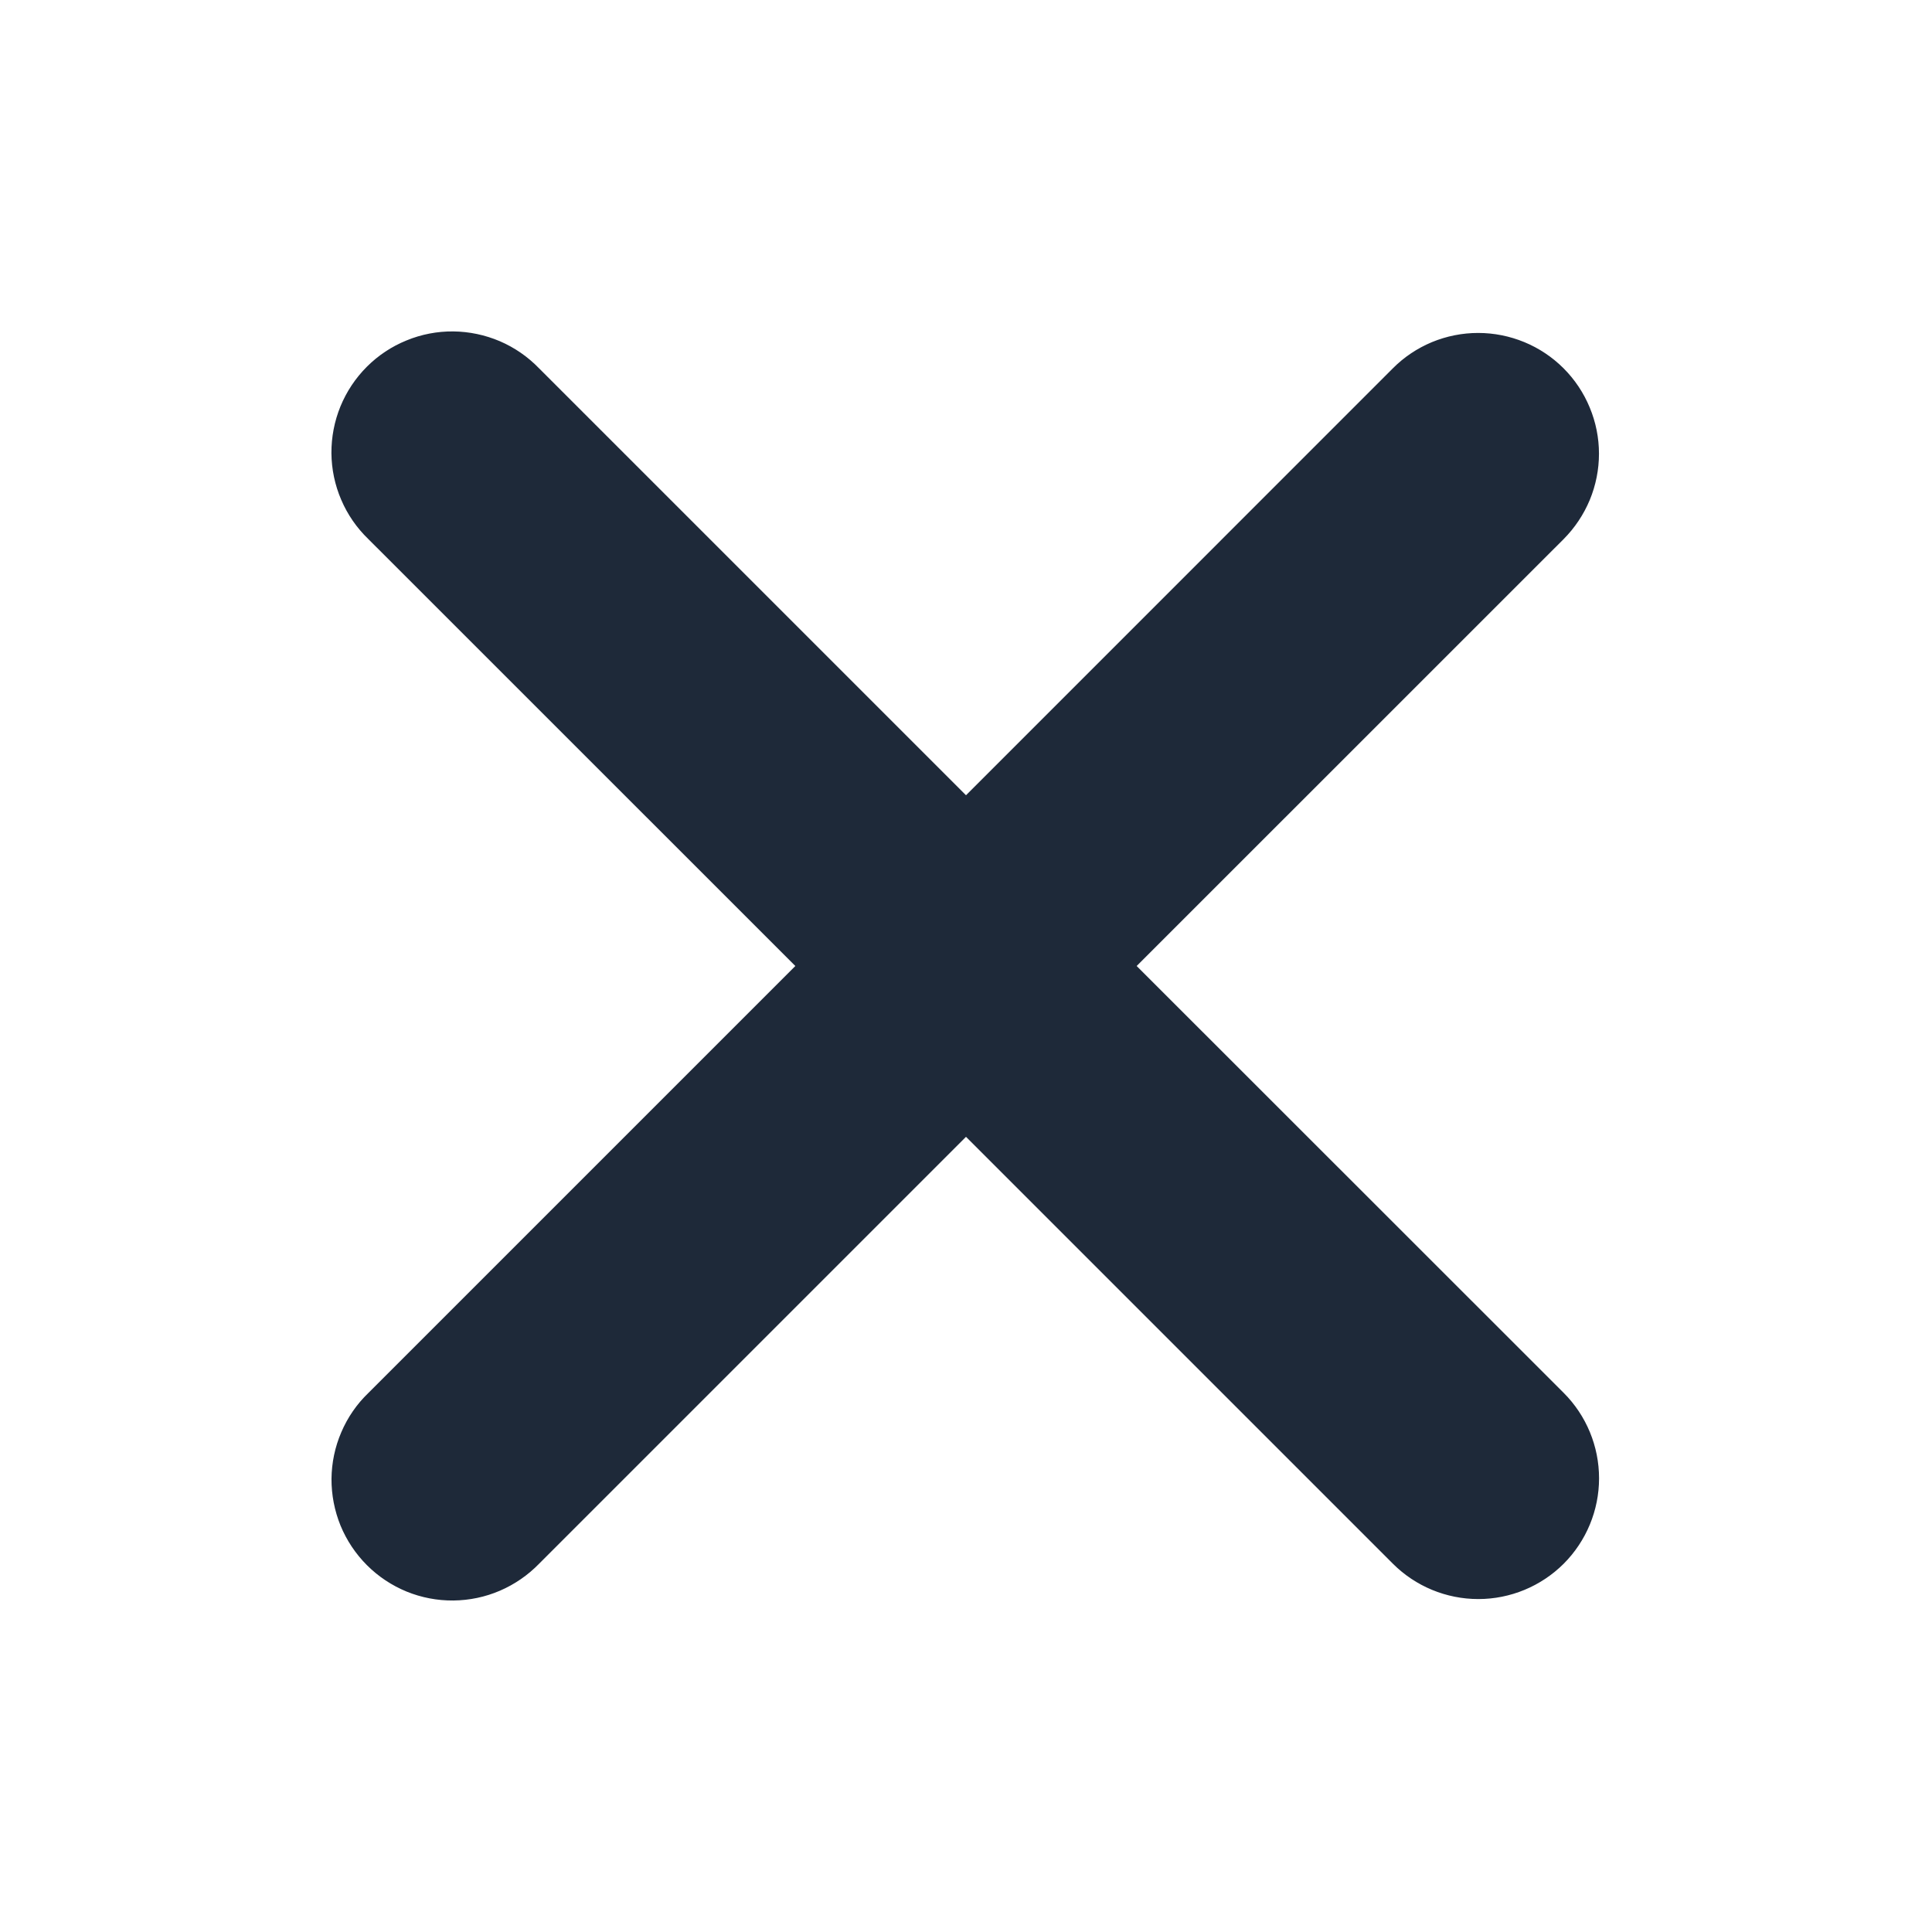
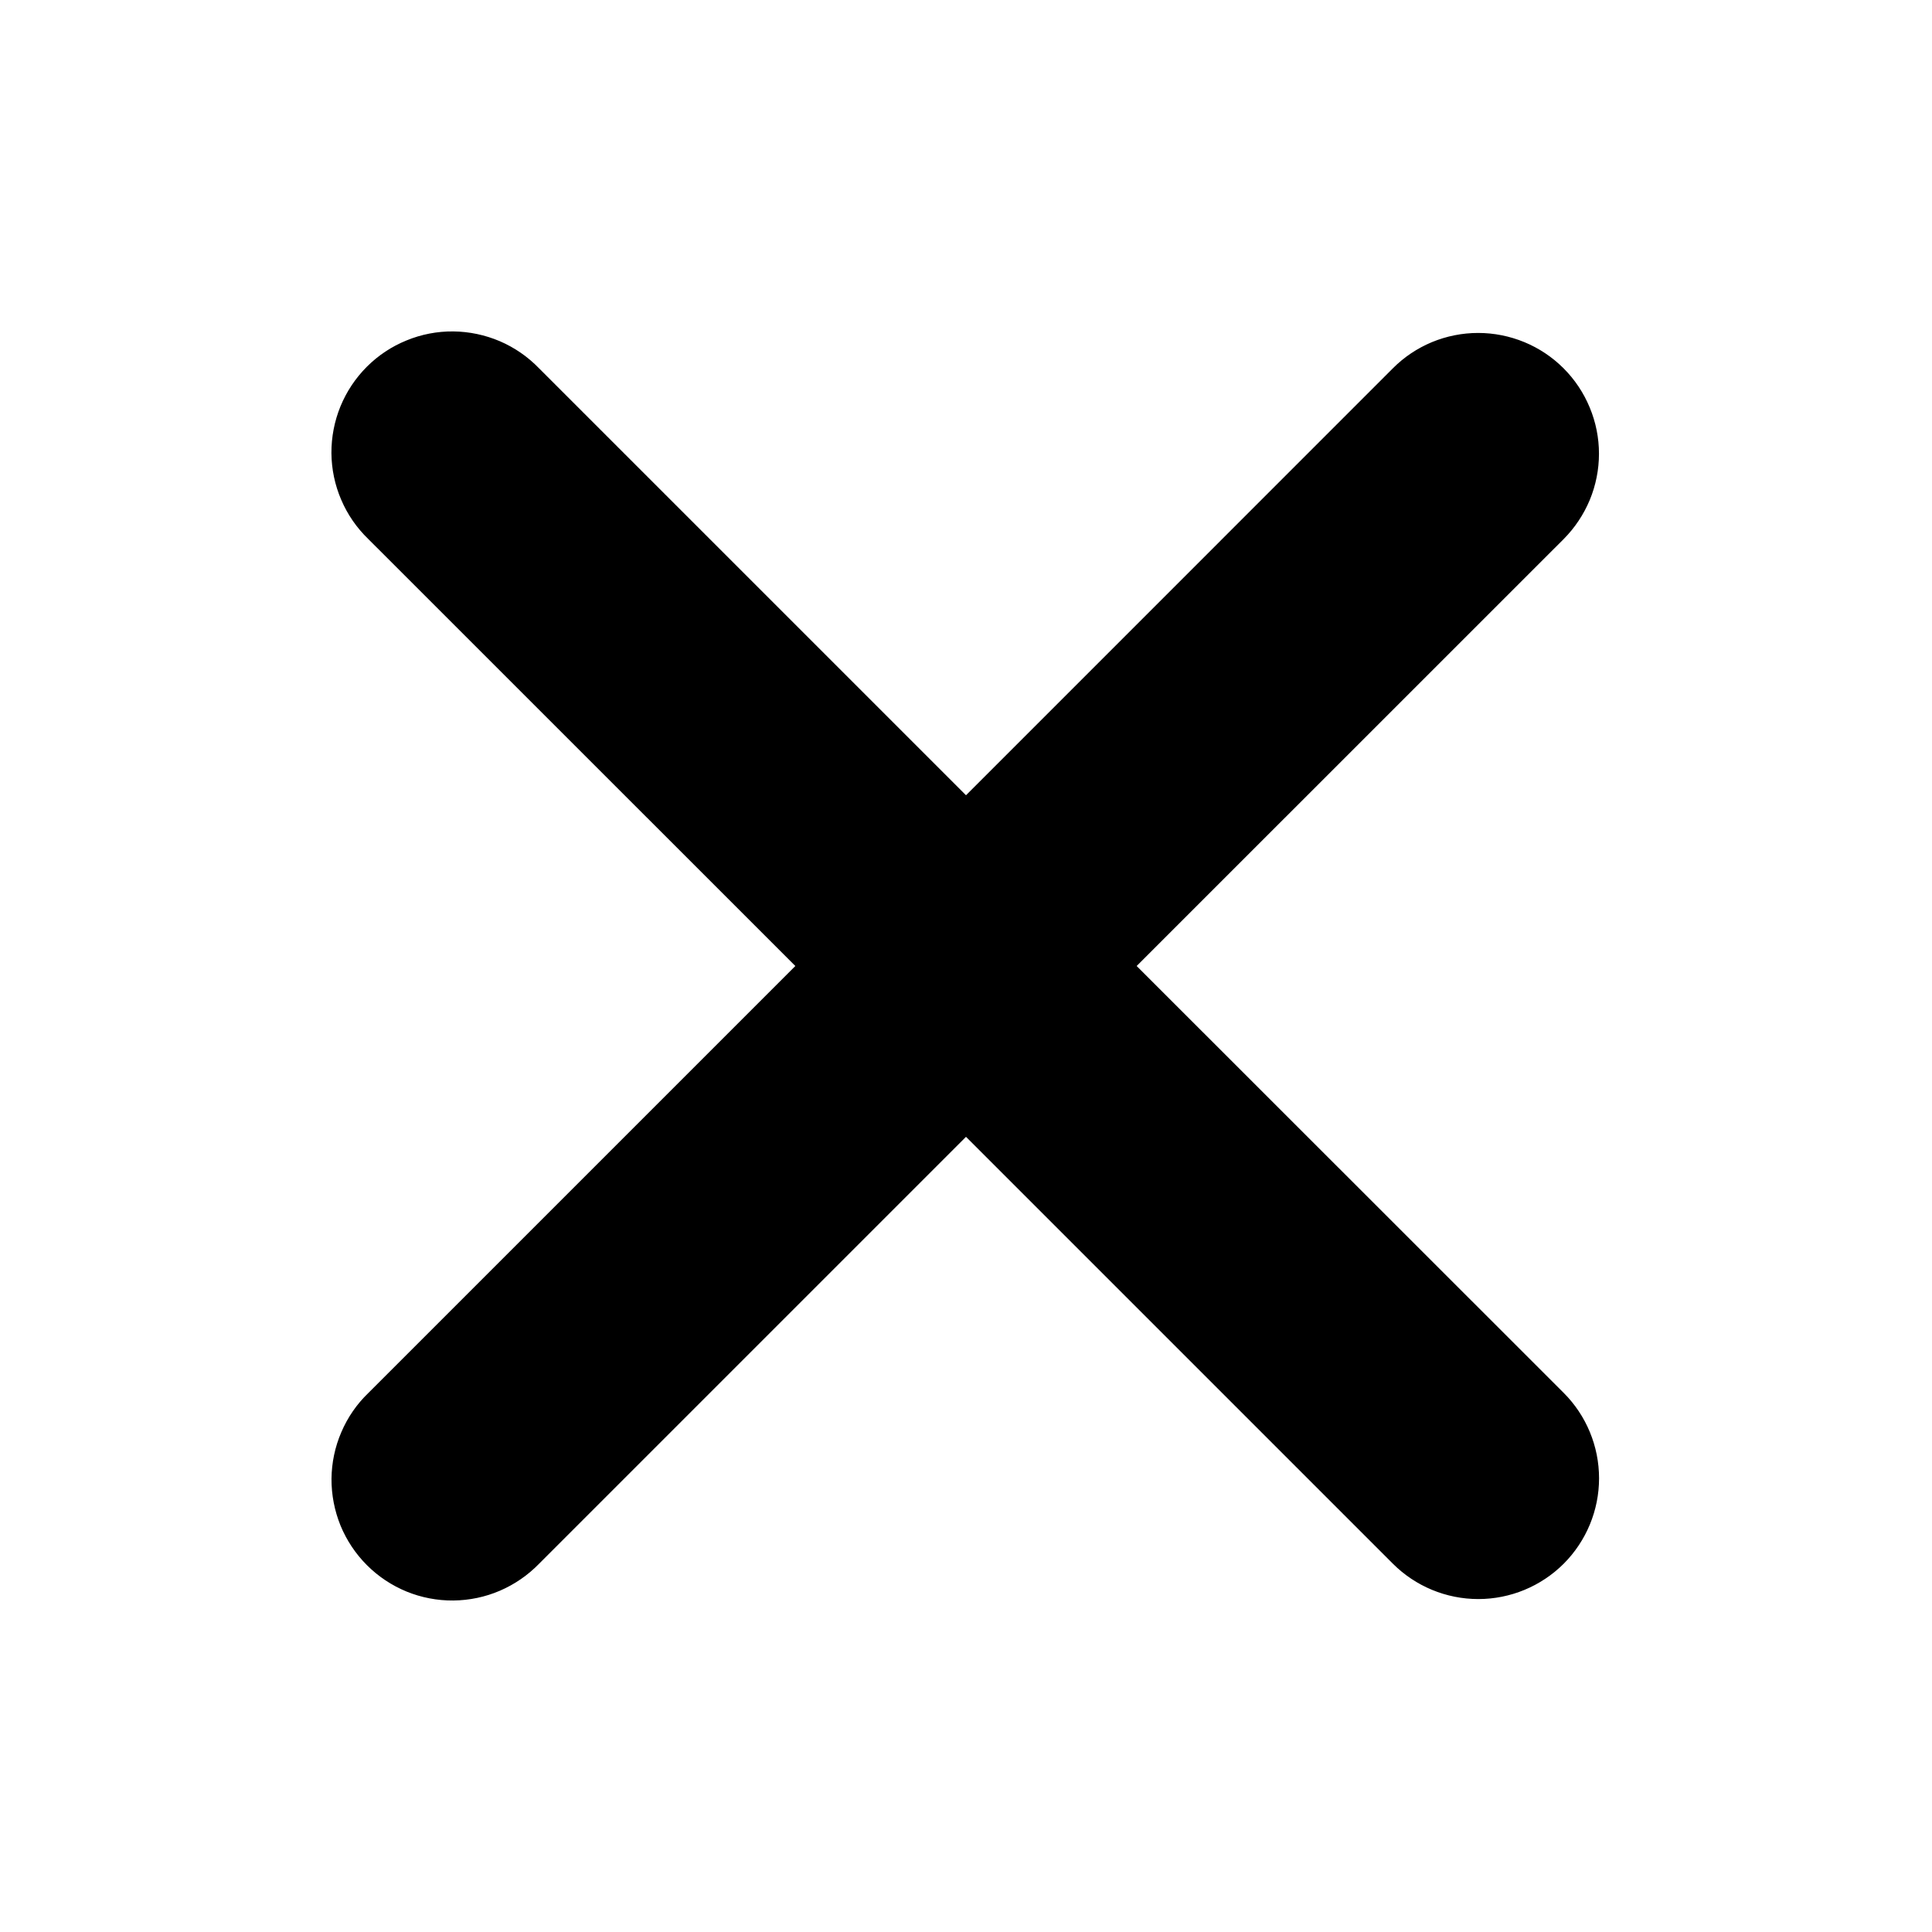
<svg xmlns="http://www.w3.org/2000/svg" width="24" height="24" viewBox="0 0 24 24" fill="none">
-   <path fill-rule="evenodd" clip-rule="evenodd" d="M12 14.122L17.303 19.425C17.584 19.706 17.966 19.864 18.364 19.864C18.762 19.864 19.143 19.706 19.425 19.425C19.706 19.143 19.864 18.762 19.864 18.364C19.864 17.966 19.706 17.584 19.425 17.303L14.12 12L19.424 6.697C19.563 6.557 19.673 6.392 19.749 6.21C19.824 6.028 19.863 5.833 19.863 5.636C19.863 5.439 19.824 5.244 19.748 5.062C19.673 4.88 19.562 4.714 19.423 4.575C19.284 4.436 19.118 4.325 18.936 4.25C18.754 4.175 18.559 4.136 18.362 4.136C18.165 4.136 17.97 4.175 17.788 4.25C17.606 4.326 17.441 4.436 17.302 4.576L12 9.879L6.697 4.576C6.558 4.432 6.393 4.318 6.21 4.239C6.027 4.161 5.83 4.119 5.631 4.117C5.432 4.115 5.234 4.153 5.05 4.229C4.865 4.304 4.698 4.415 4.557 4.556C4.416 4.697 4.305 4.864 4.229 5.049C4.154 5.233 4.116 5.43 4.117 5.63C4.119 5.829 4.16 6.026 4.239 6.209C4.317 6.392 4.431 6.557 4.575 6.696L9.88 12L4.576 17.304C4.432 17.442 4.318 17.608 4.24 17.791C4.161 17.974 4.12 18.171 4.118 18.37C4.117 18.569 4.155 18.766 4.23 18.951C4.306 19.135 4.417 19.302 4.558 19.443C4.699 19.584 4.866 19.695 5.051 19.771C5.235 19.846 5.433 19.884 5.632 19.882C5.831 19.88 6.028 19.839 6.211 19.76C6.394 19.681 6.559 19.567 6.698 19.424L12 14.122Z" fill="#1E2939" />
+   <path fill-rule="evenodd" clip-rule="evenodd" d="M12 14.122L17.303 19.425C17.584 19.706 17.966 19.864 18.364 19.864C18.762 19.864 19.143 19.706 19.425 19.425C19.706 19.143 19.864 18.762 19.864 18.364C19.864 17.966 19.706 17.584 19.425 17.303L14.12 12L19.424 6.697C19.563 6.557 19.673 6.392 19.749 6.21C19.824 6.028 19.863 5.833 19.863 5.636C19.863 5.439 19.824 5.244 19.748 5.062C19.673 4.88 19.562 4.714 19.423 4.575C19.284 4.436 19.118 4.325 18.936 4.25C18.754 4.175 18.559 4.136 18.362 4.136C18.165 4.136 17.97 4.175 17.788 4.25C17.606 4.326 17.441 4.436 17.302 4.576L12 9.879L6.697 4.576C6.558 4.432 6.393 4.318 6.21 4.239C6.027 4.161 5.83 4.119 5.631 4.117C5.432 4.115 5.234 4.153 5.05 4.229C4.865 4.304 4.698 4.415 4.557 4.556C4.416 4.697 4.305 4.864 4.229 5.049C4.154 5.233 4.116 5.43 4.117 5.63C4.119 5.829 4.16 6.026 4.239 6.209C4.317 6.392 4.431 6.557 4.575 6.696L9.88 12L4.576 17.304C4.432 17.442 4.318 17.608 4.24 17.791C4.161 17.974 4.12 18.171 4.118 18.37C4.117 18.569 4.155 18.766 4.23 18.951C4.306 19.135 4.417 19.302 4.558 19.443C4.699 19.584 4.866 19.695 5.051 19.771C5.235 19.846 5.433 19.884 5.632 19.882C5.831 19.88 6.028 19.839 6.211 19.76C6.394 19.681 6.559 19.567 6.698 19.424L12 14.122Z" fill="currentColor" />
</svg>
